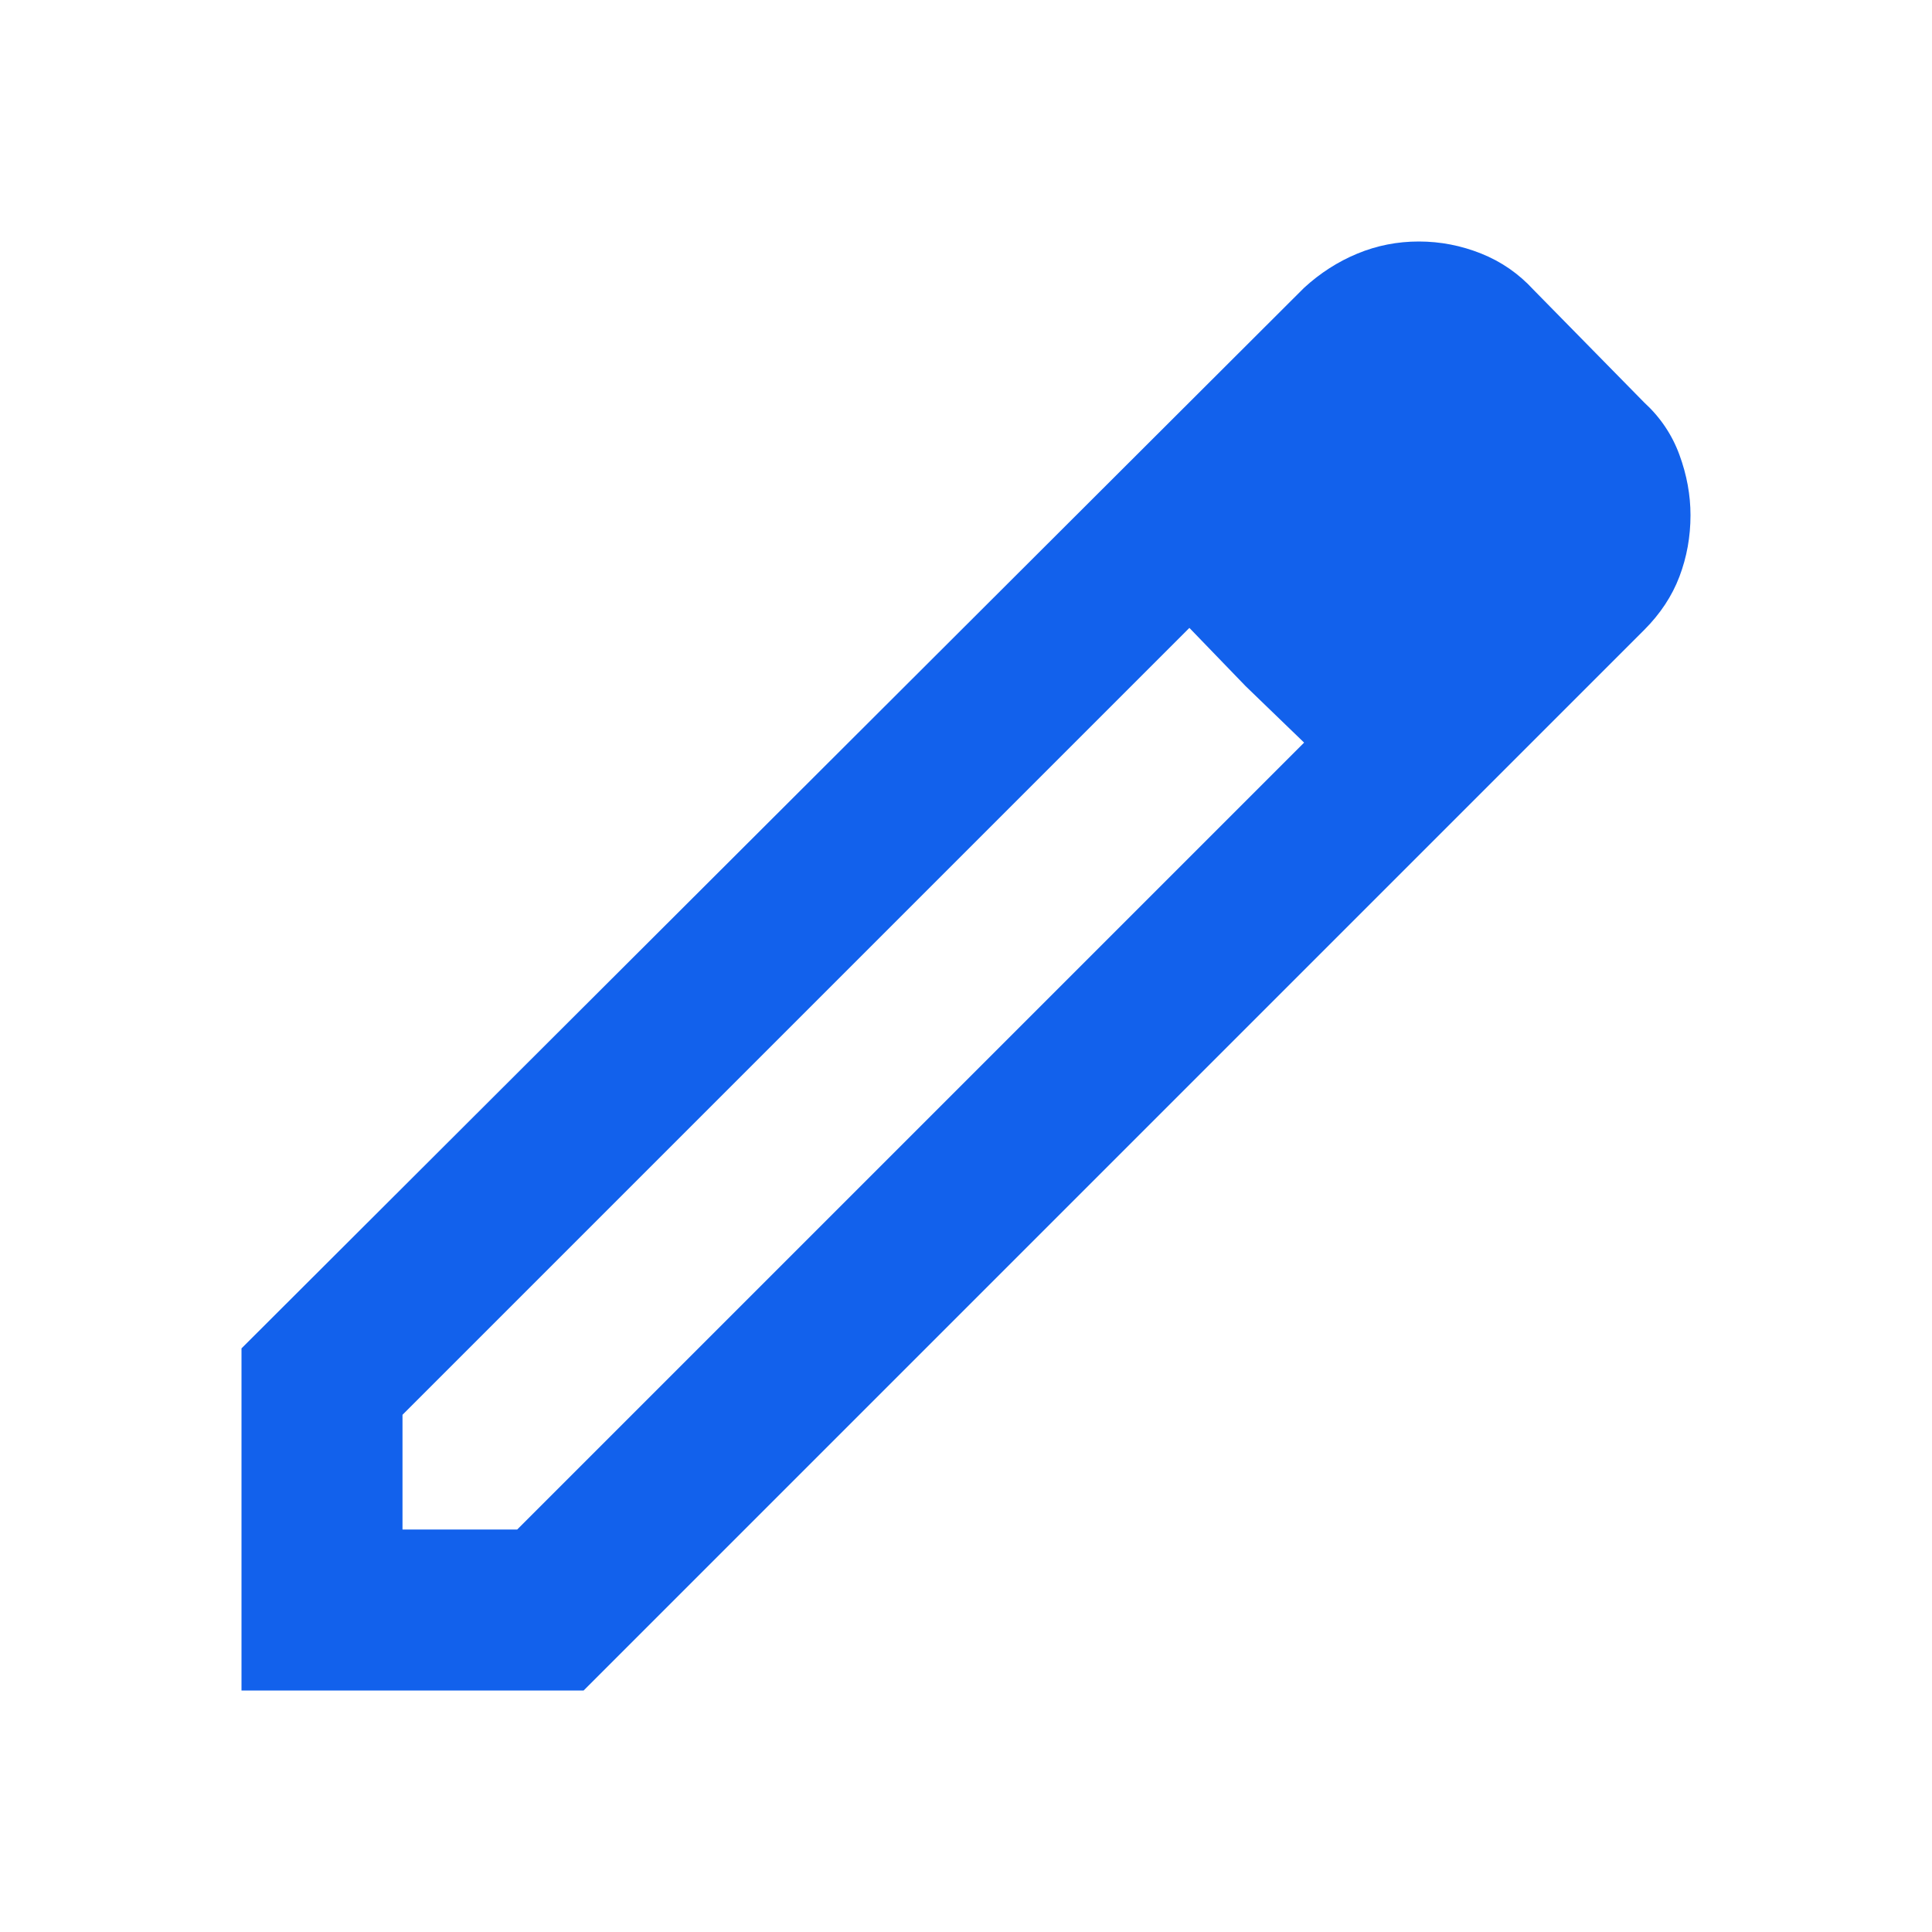
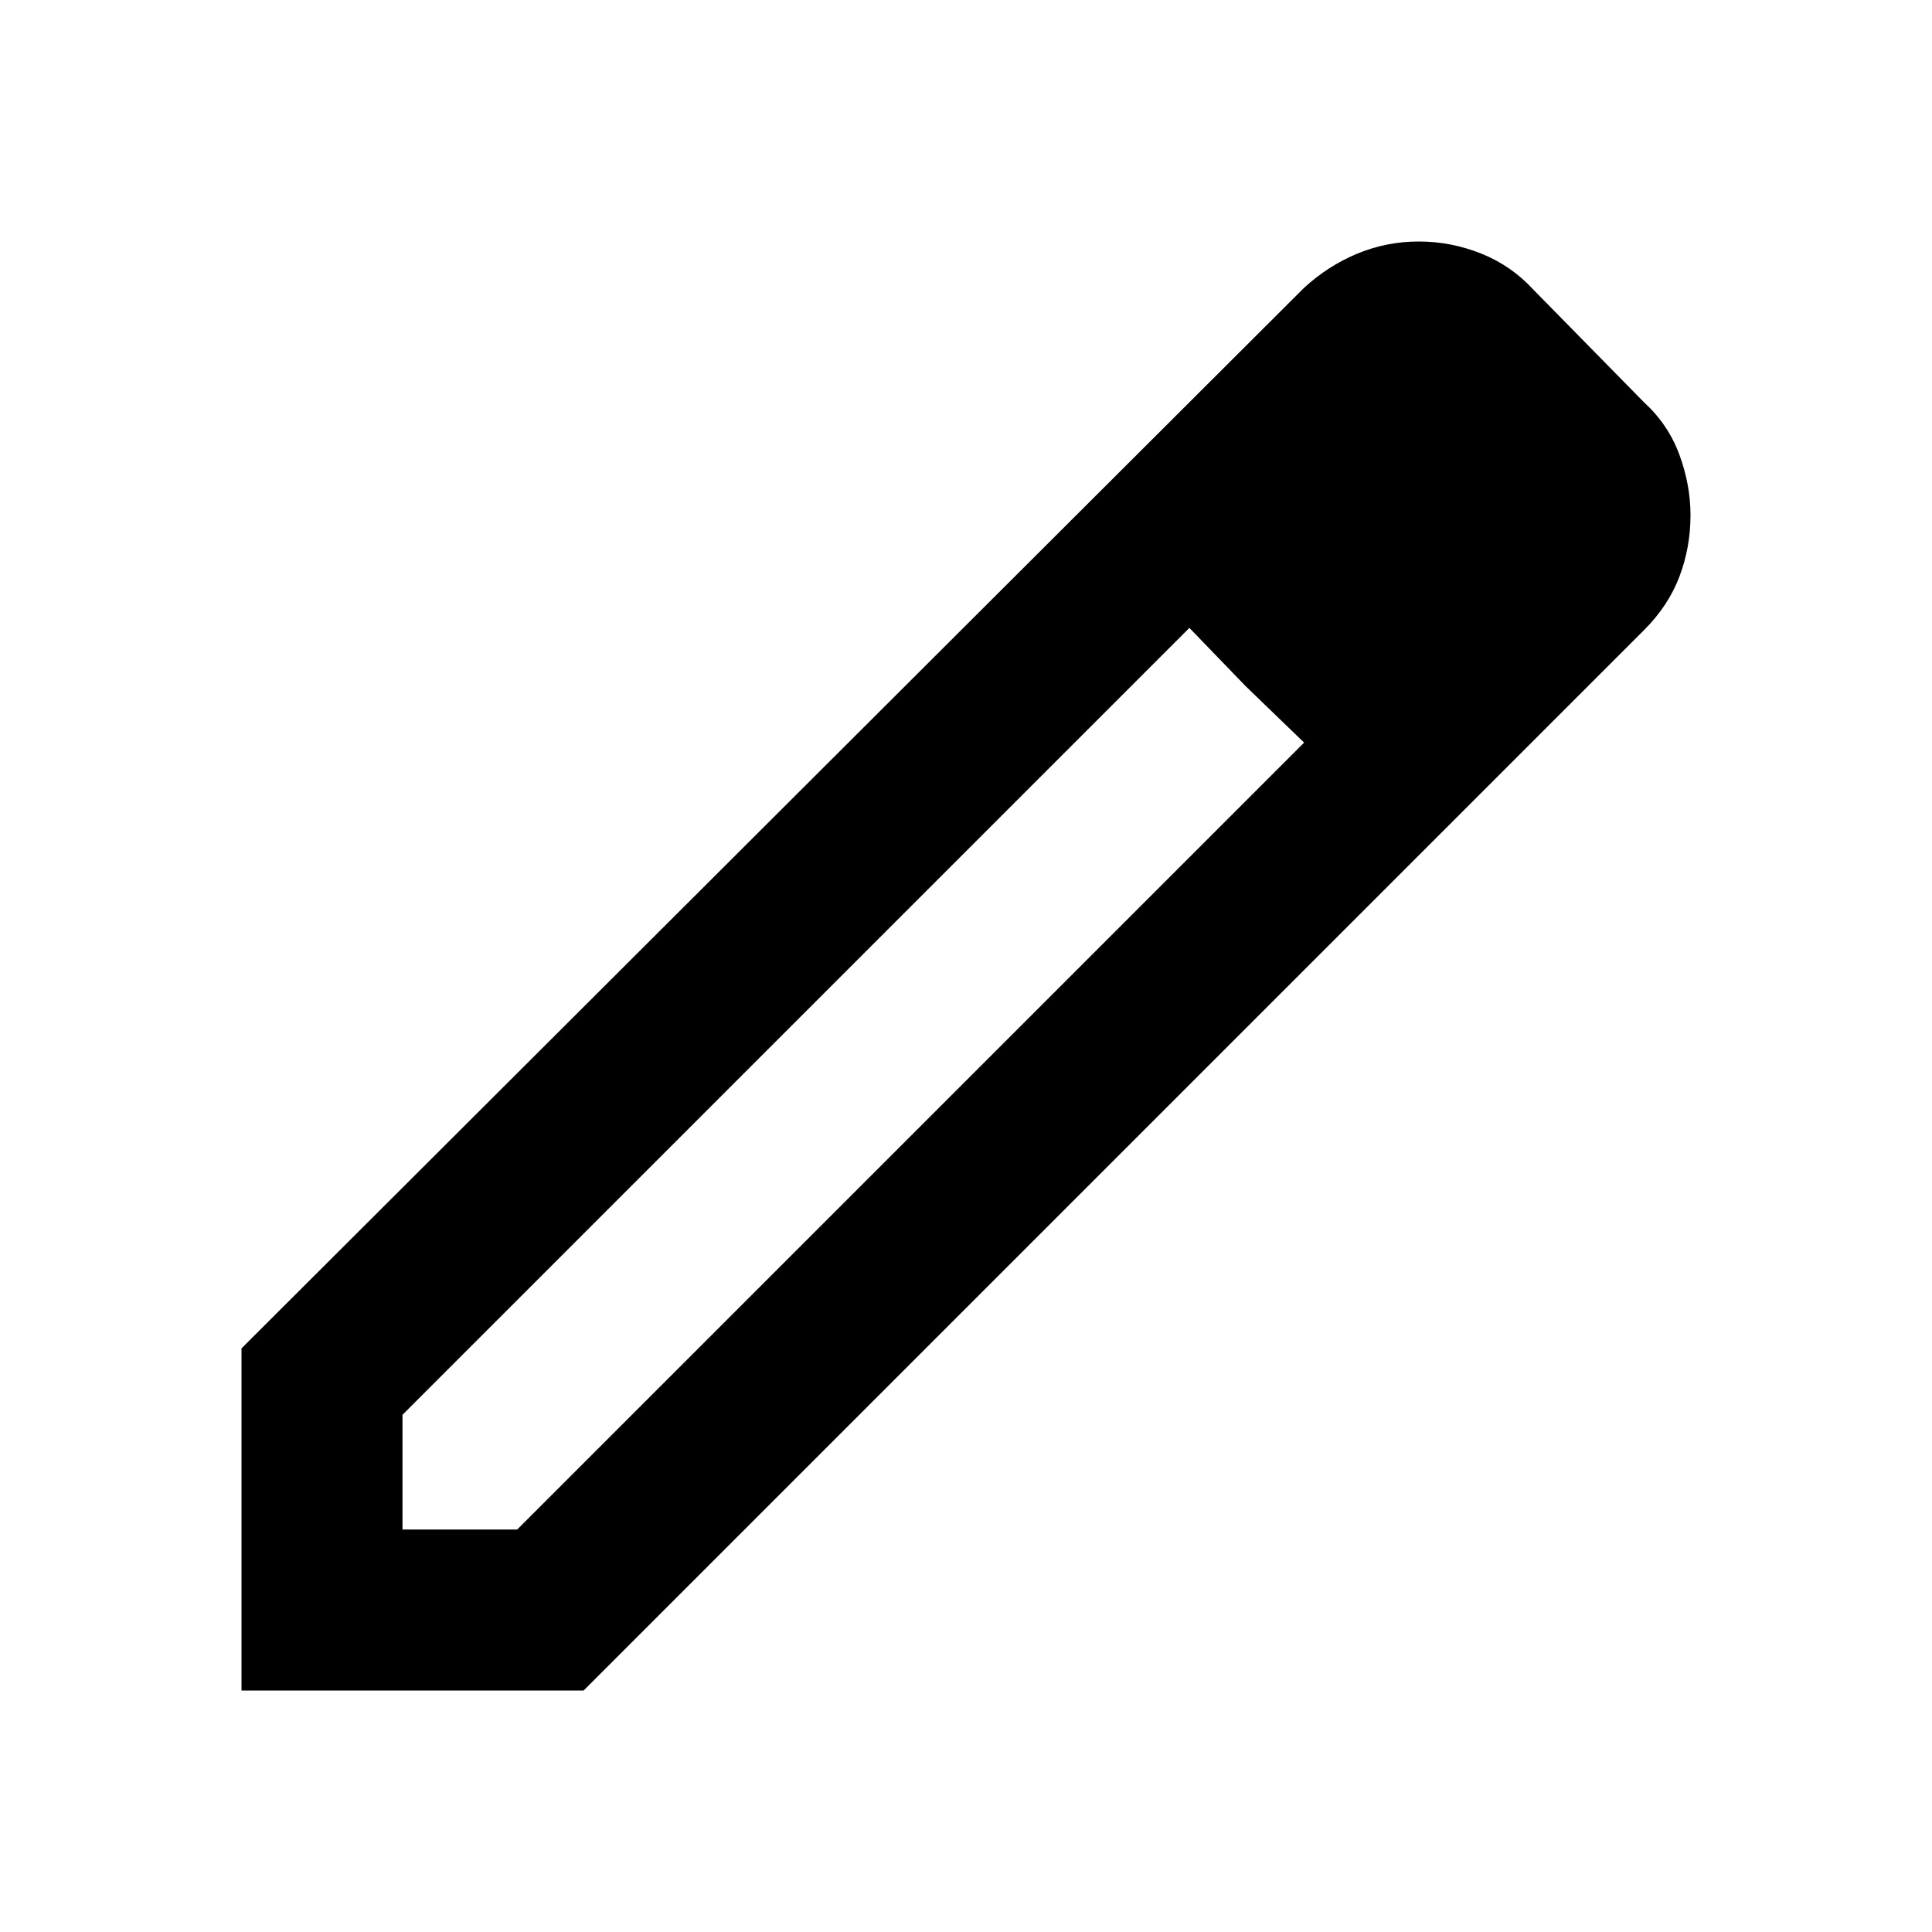
- <svg xmlns="http://www.w3.org/2000/svg" height="24px" viewBox="0 -960 960 960" width="24px" fill="#1261ec">
+ <svg xmlns="http://www.w3.org/2000/svg" viewBox="0 -960 960 960" fill="currentColor">
  <path d="M200-200h57l391-391-57-57-391 391v57Zm-80 80v-170l528-527q12-11 26.5-17t30.5-6q16 0 31 6t26 18l55 56q12 11 17.5 26t5.5 30q0 16-5.5 30.5T817-647L290-120H120Zm640-584-56-56 56 56Zm-141 85-28-29 57 57-29-28Z" />
</svg>
